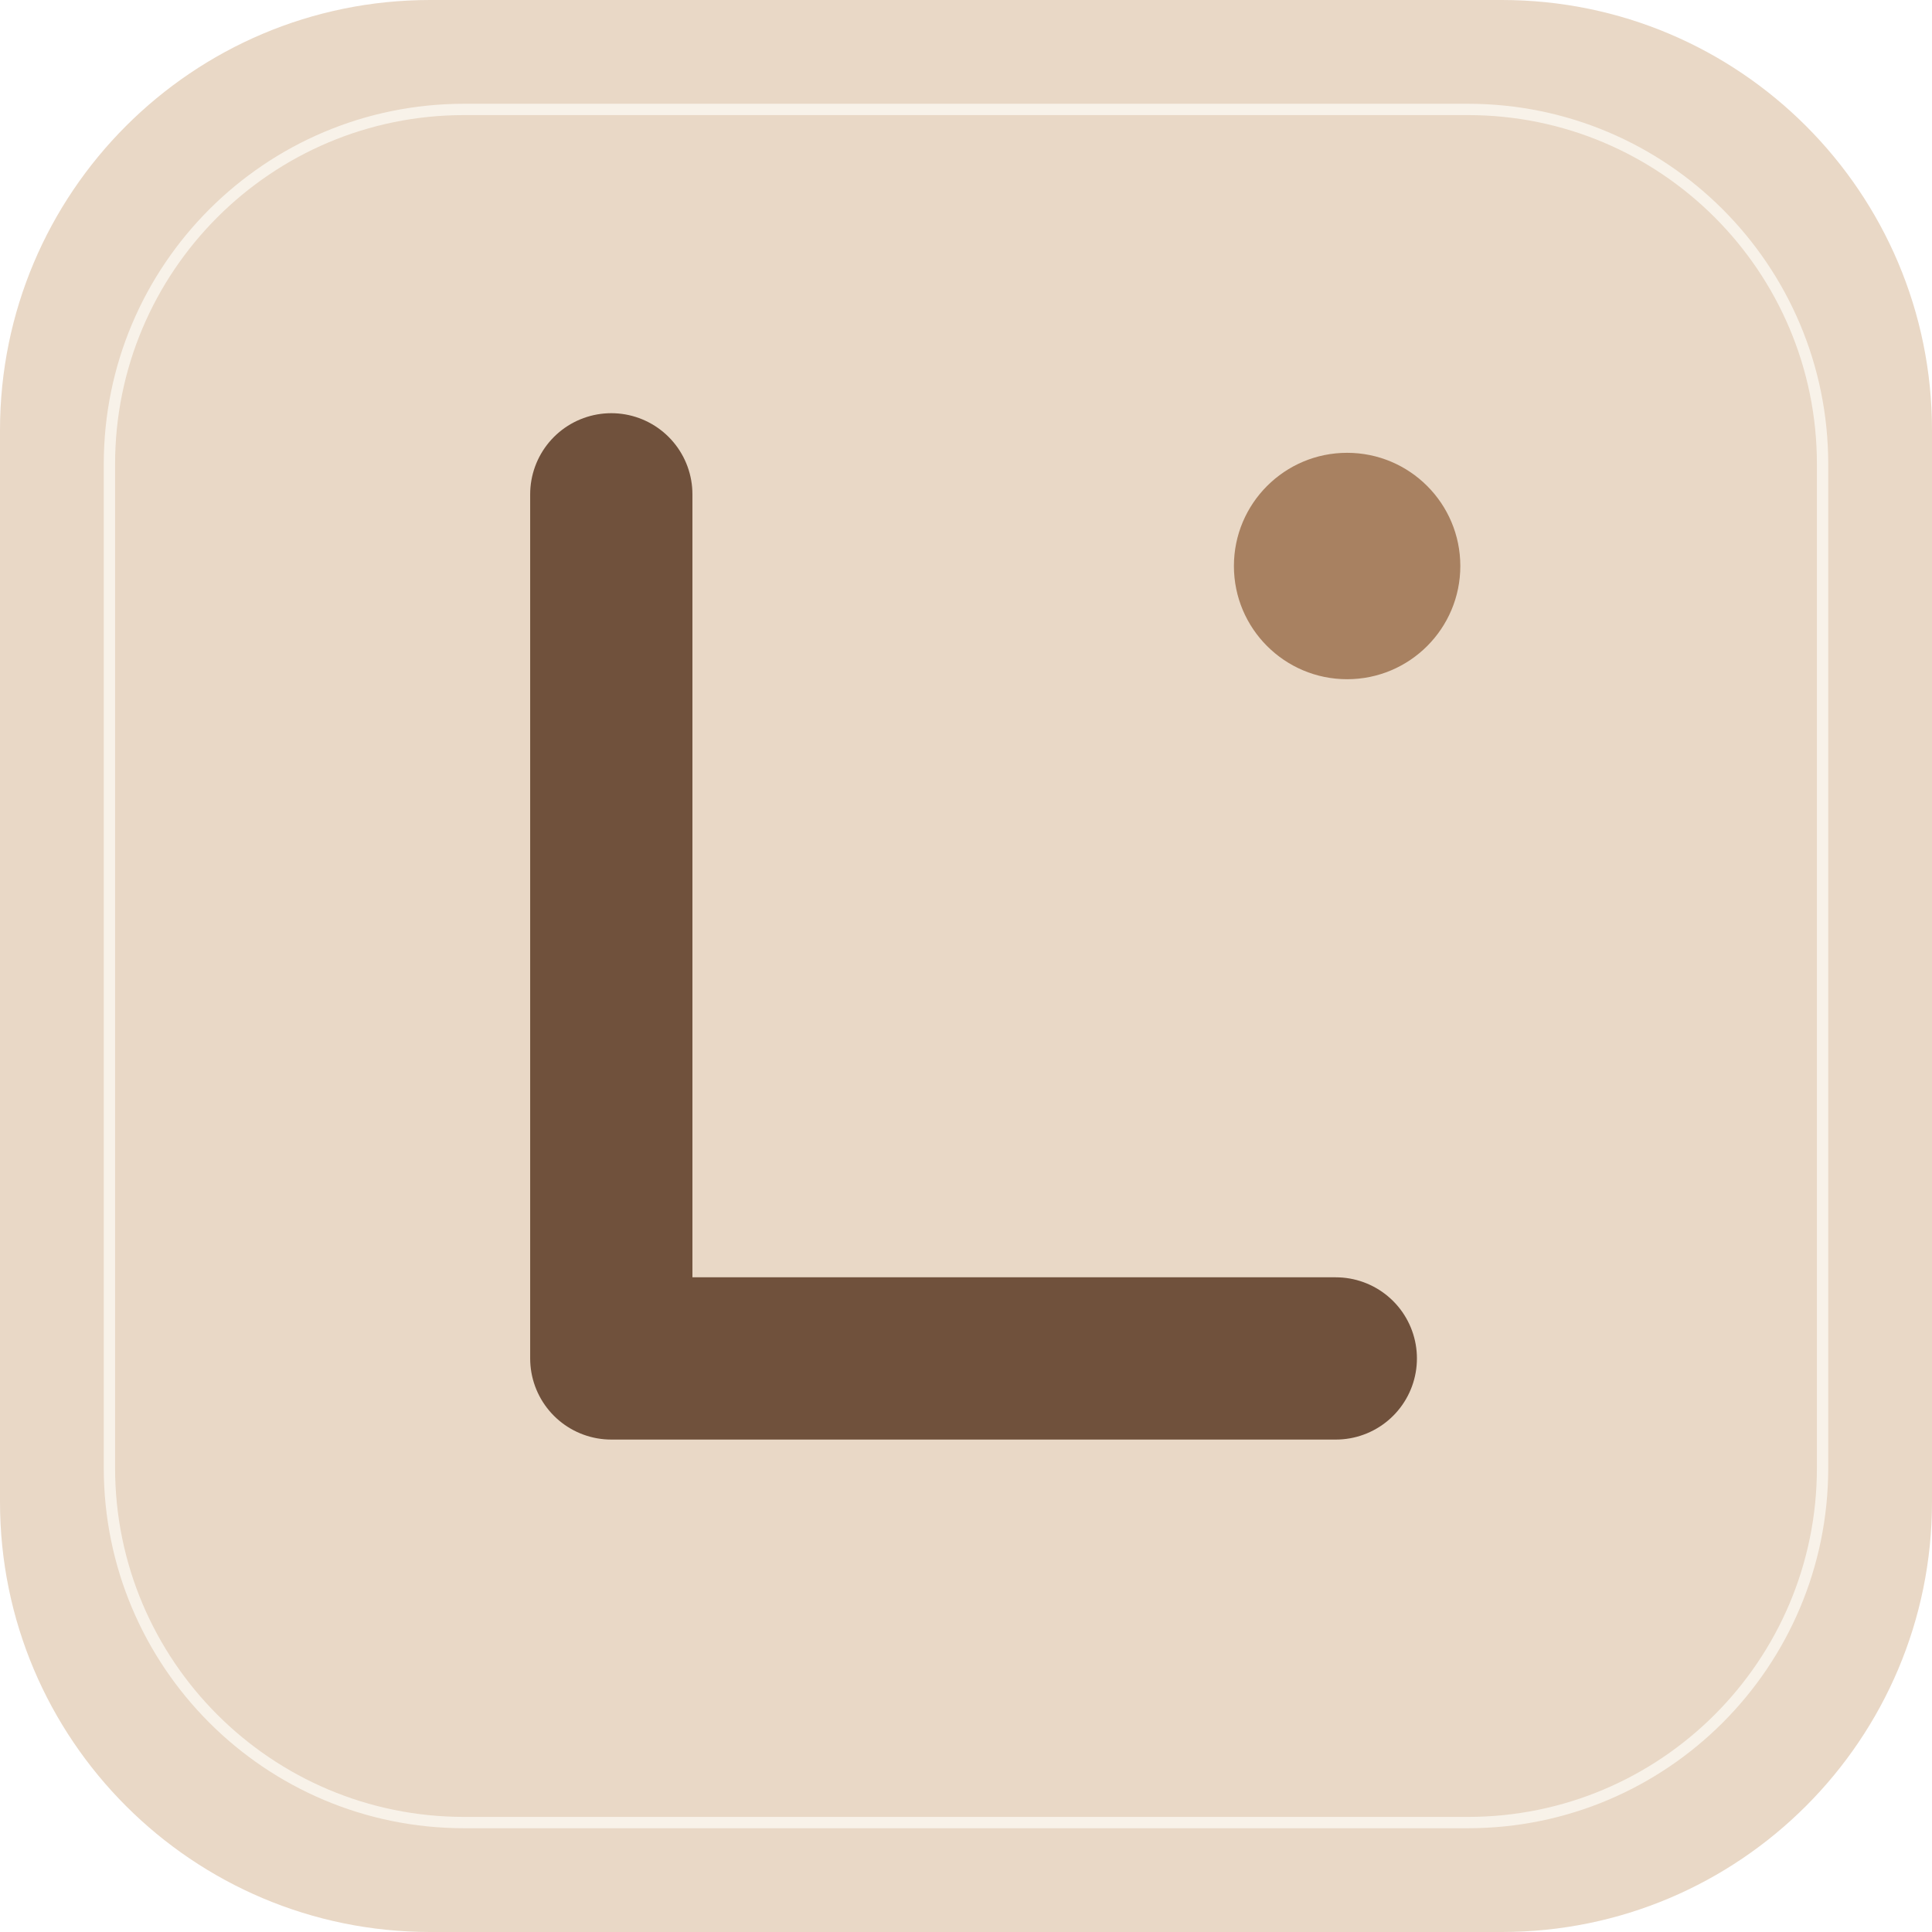
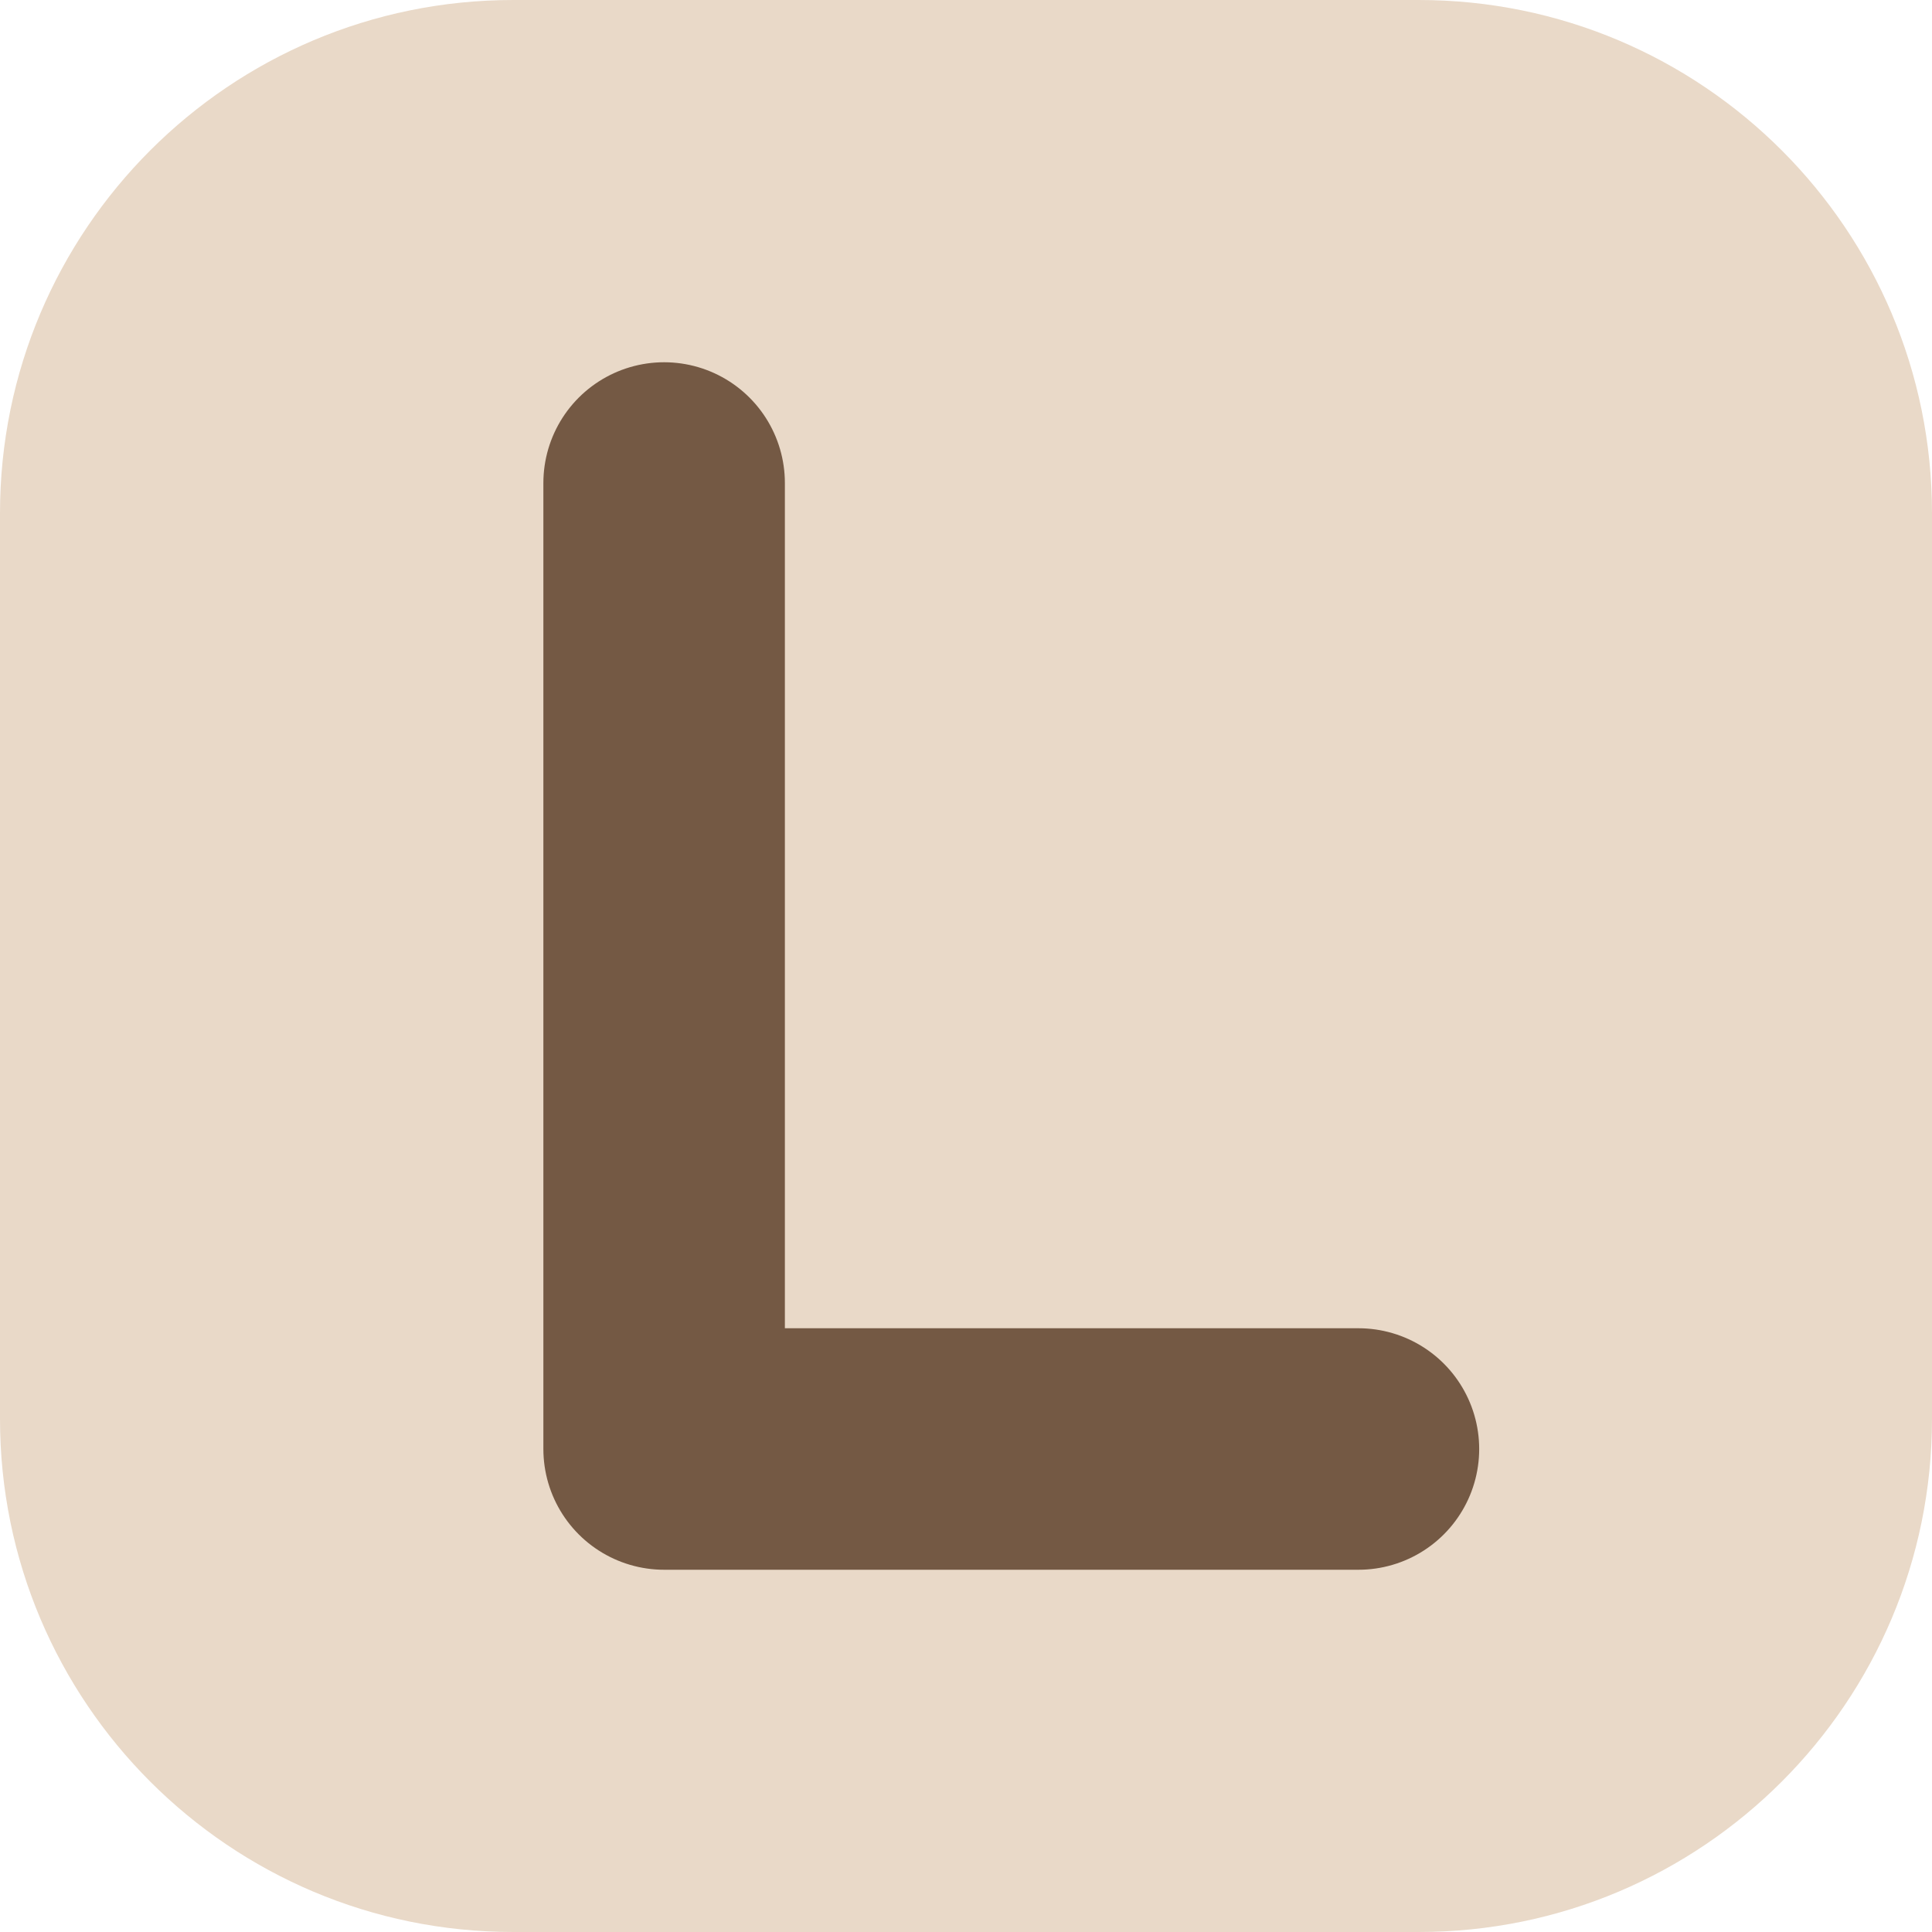
- <svg xmlns="http://www.w3.org/2000/svg" viewBox="0 0 512 512">
-   <rect width="512" height="512" rx="114" fill="#E9D8C6" />
-   <rect x="29" y="29" width="454" height="454" rx="94" fill="none" stroke="#F8F2E9" stroke-width="3" />
-   <path d="M162 131V360H354" fill="none" stroke="#70513C" stroke-width="43" stroke-linecap="round" stroke-linejoin="round" />
-   <circle cx="357" cy="150" r="30" fill="#A88161" />
+ <svg xmlns="http://www.w3.org/2000/svg" viewBox="0 0 64 64">
+   <rect width="64" height="64" rx="17" fill="#e9d9c8" />
+   <path d="M22 16v32h23" stroke="#745944" stroke-width="8" stroke-linecap="round" stroke-linejoin="round" fill="none" />
</svg>
